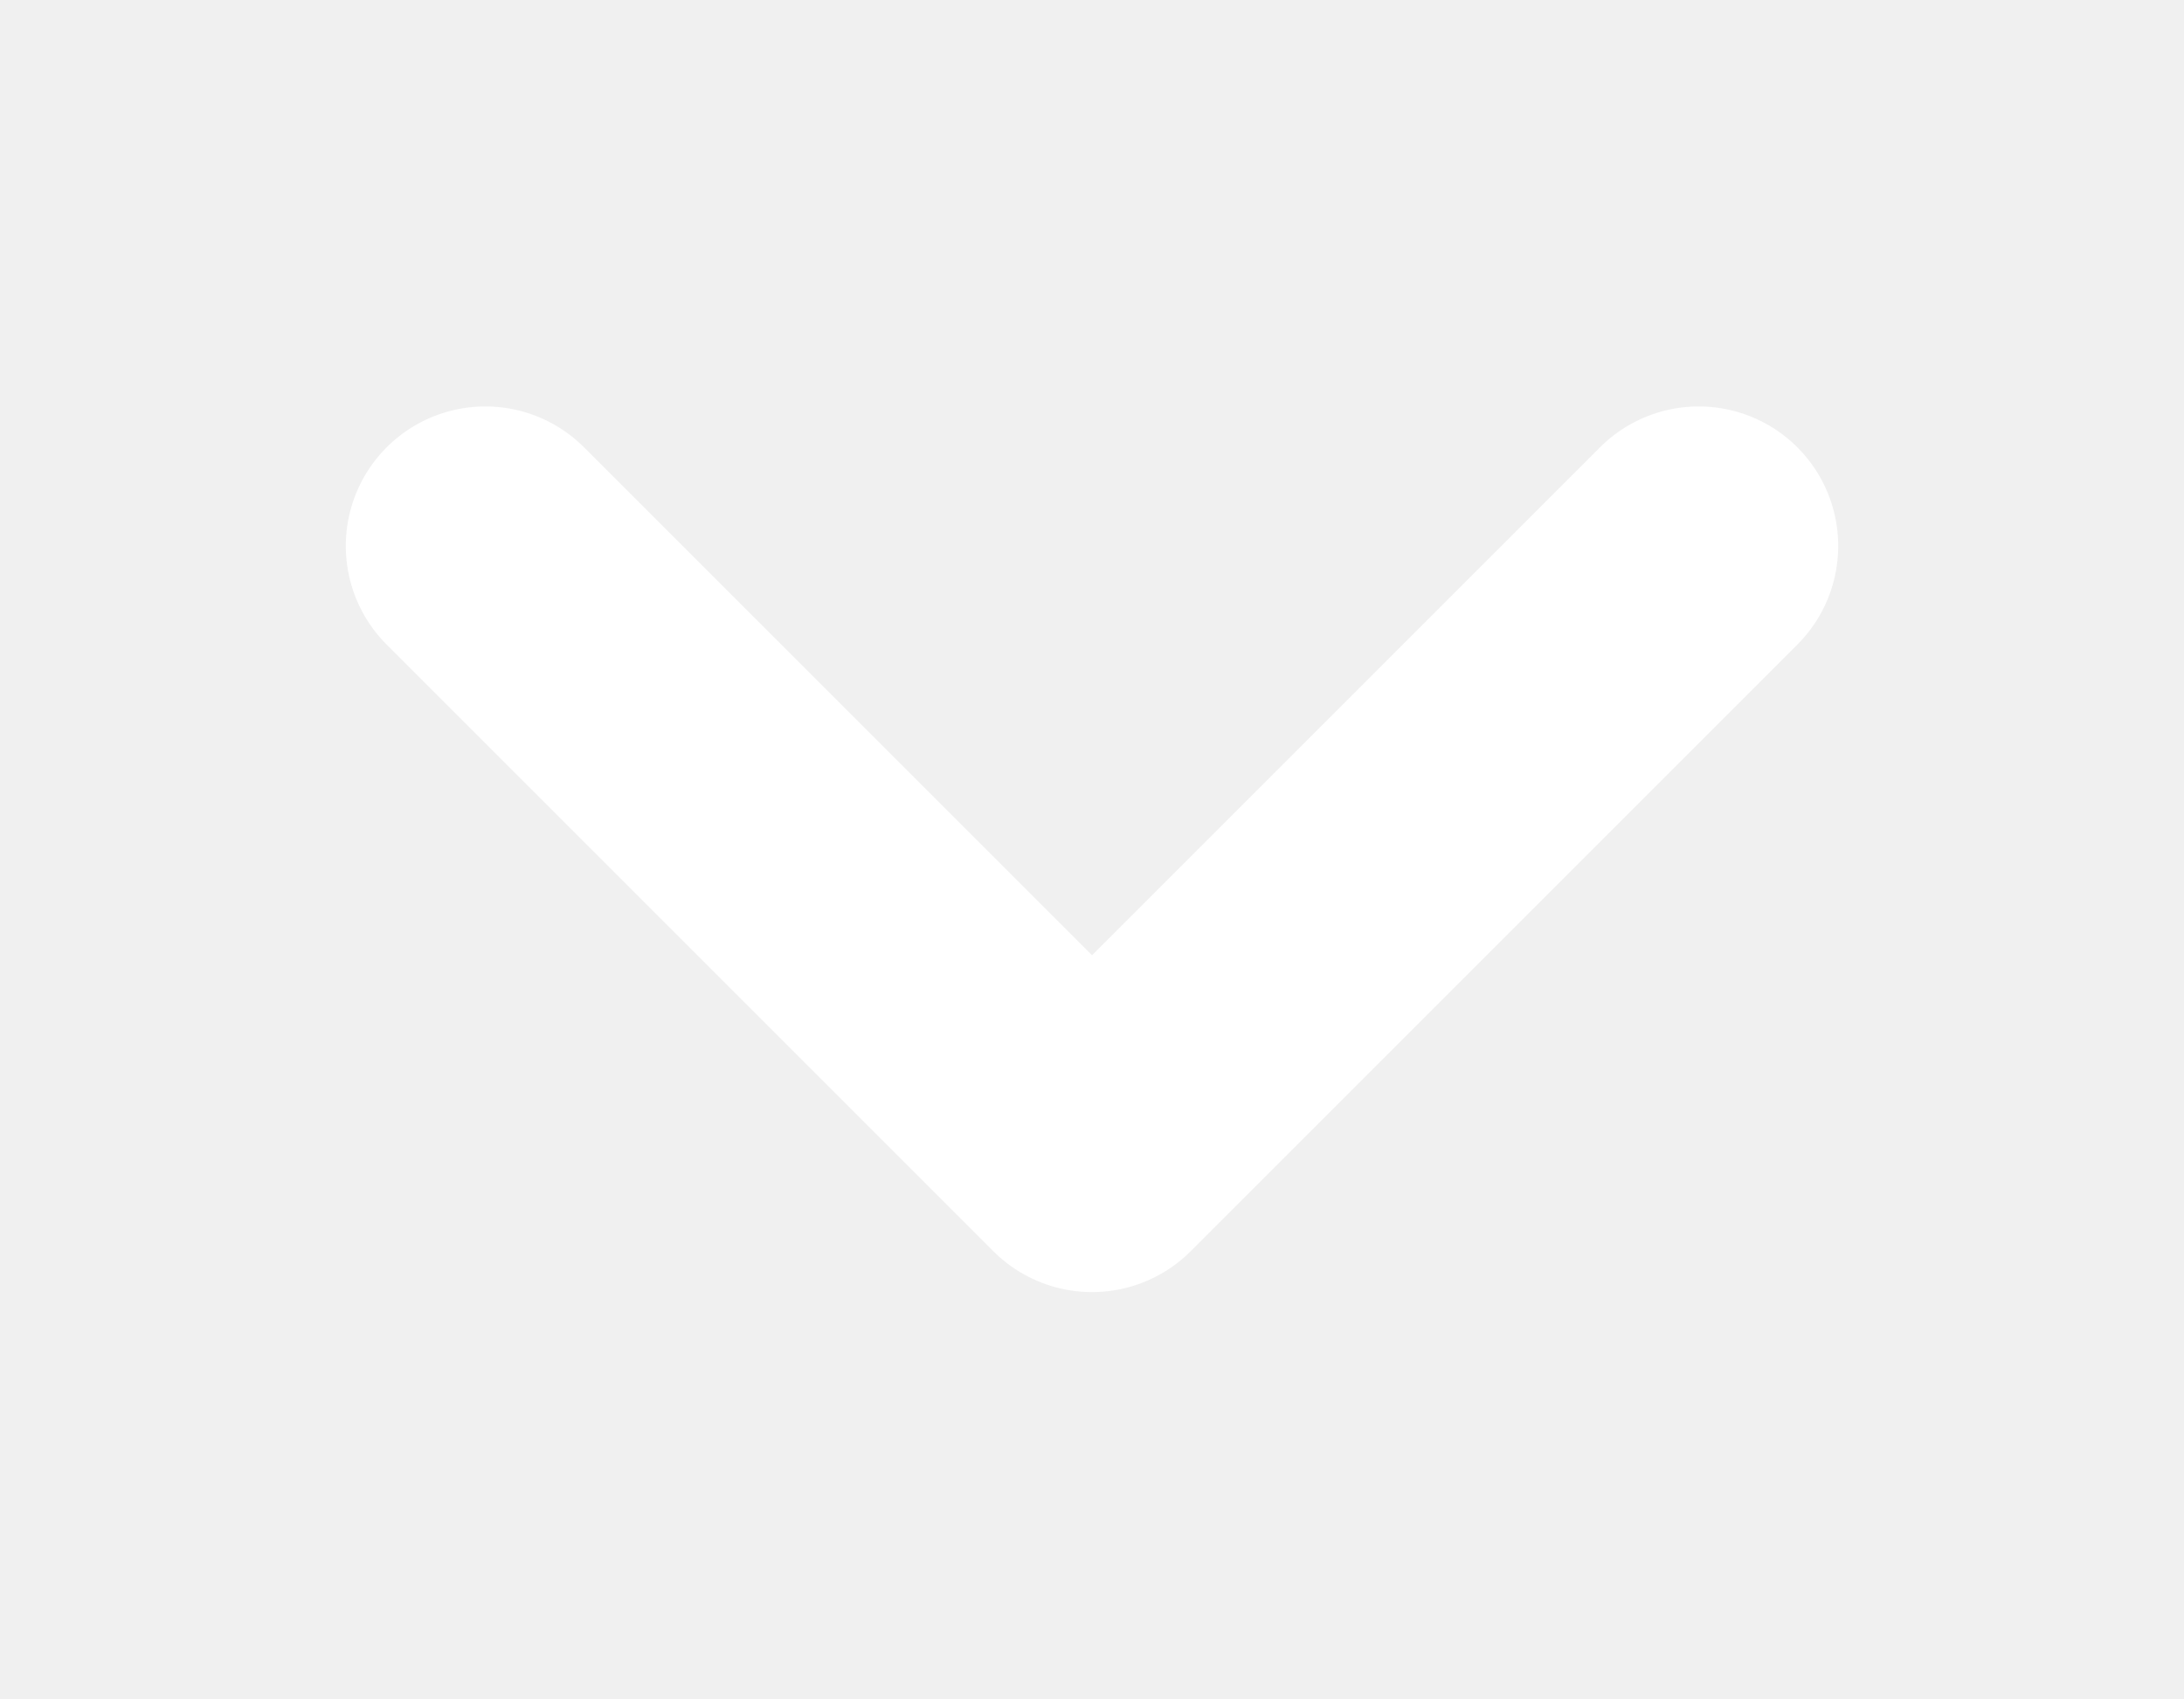
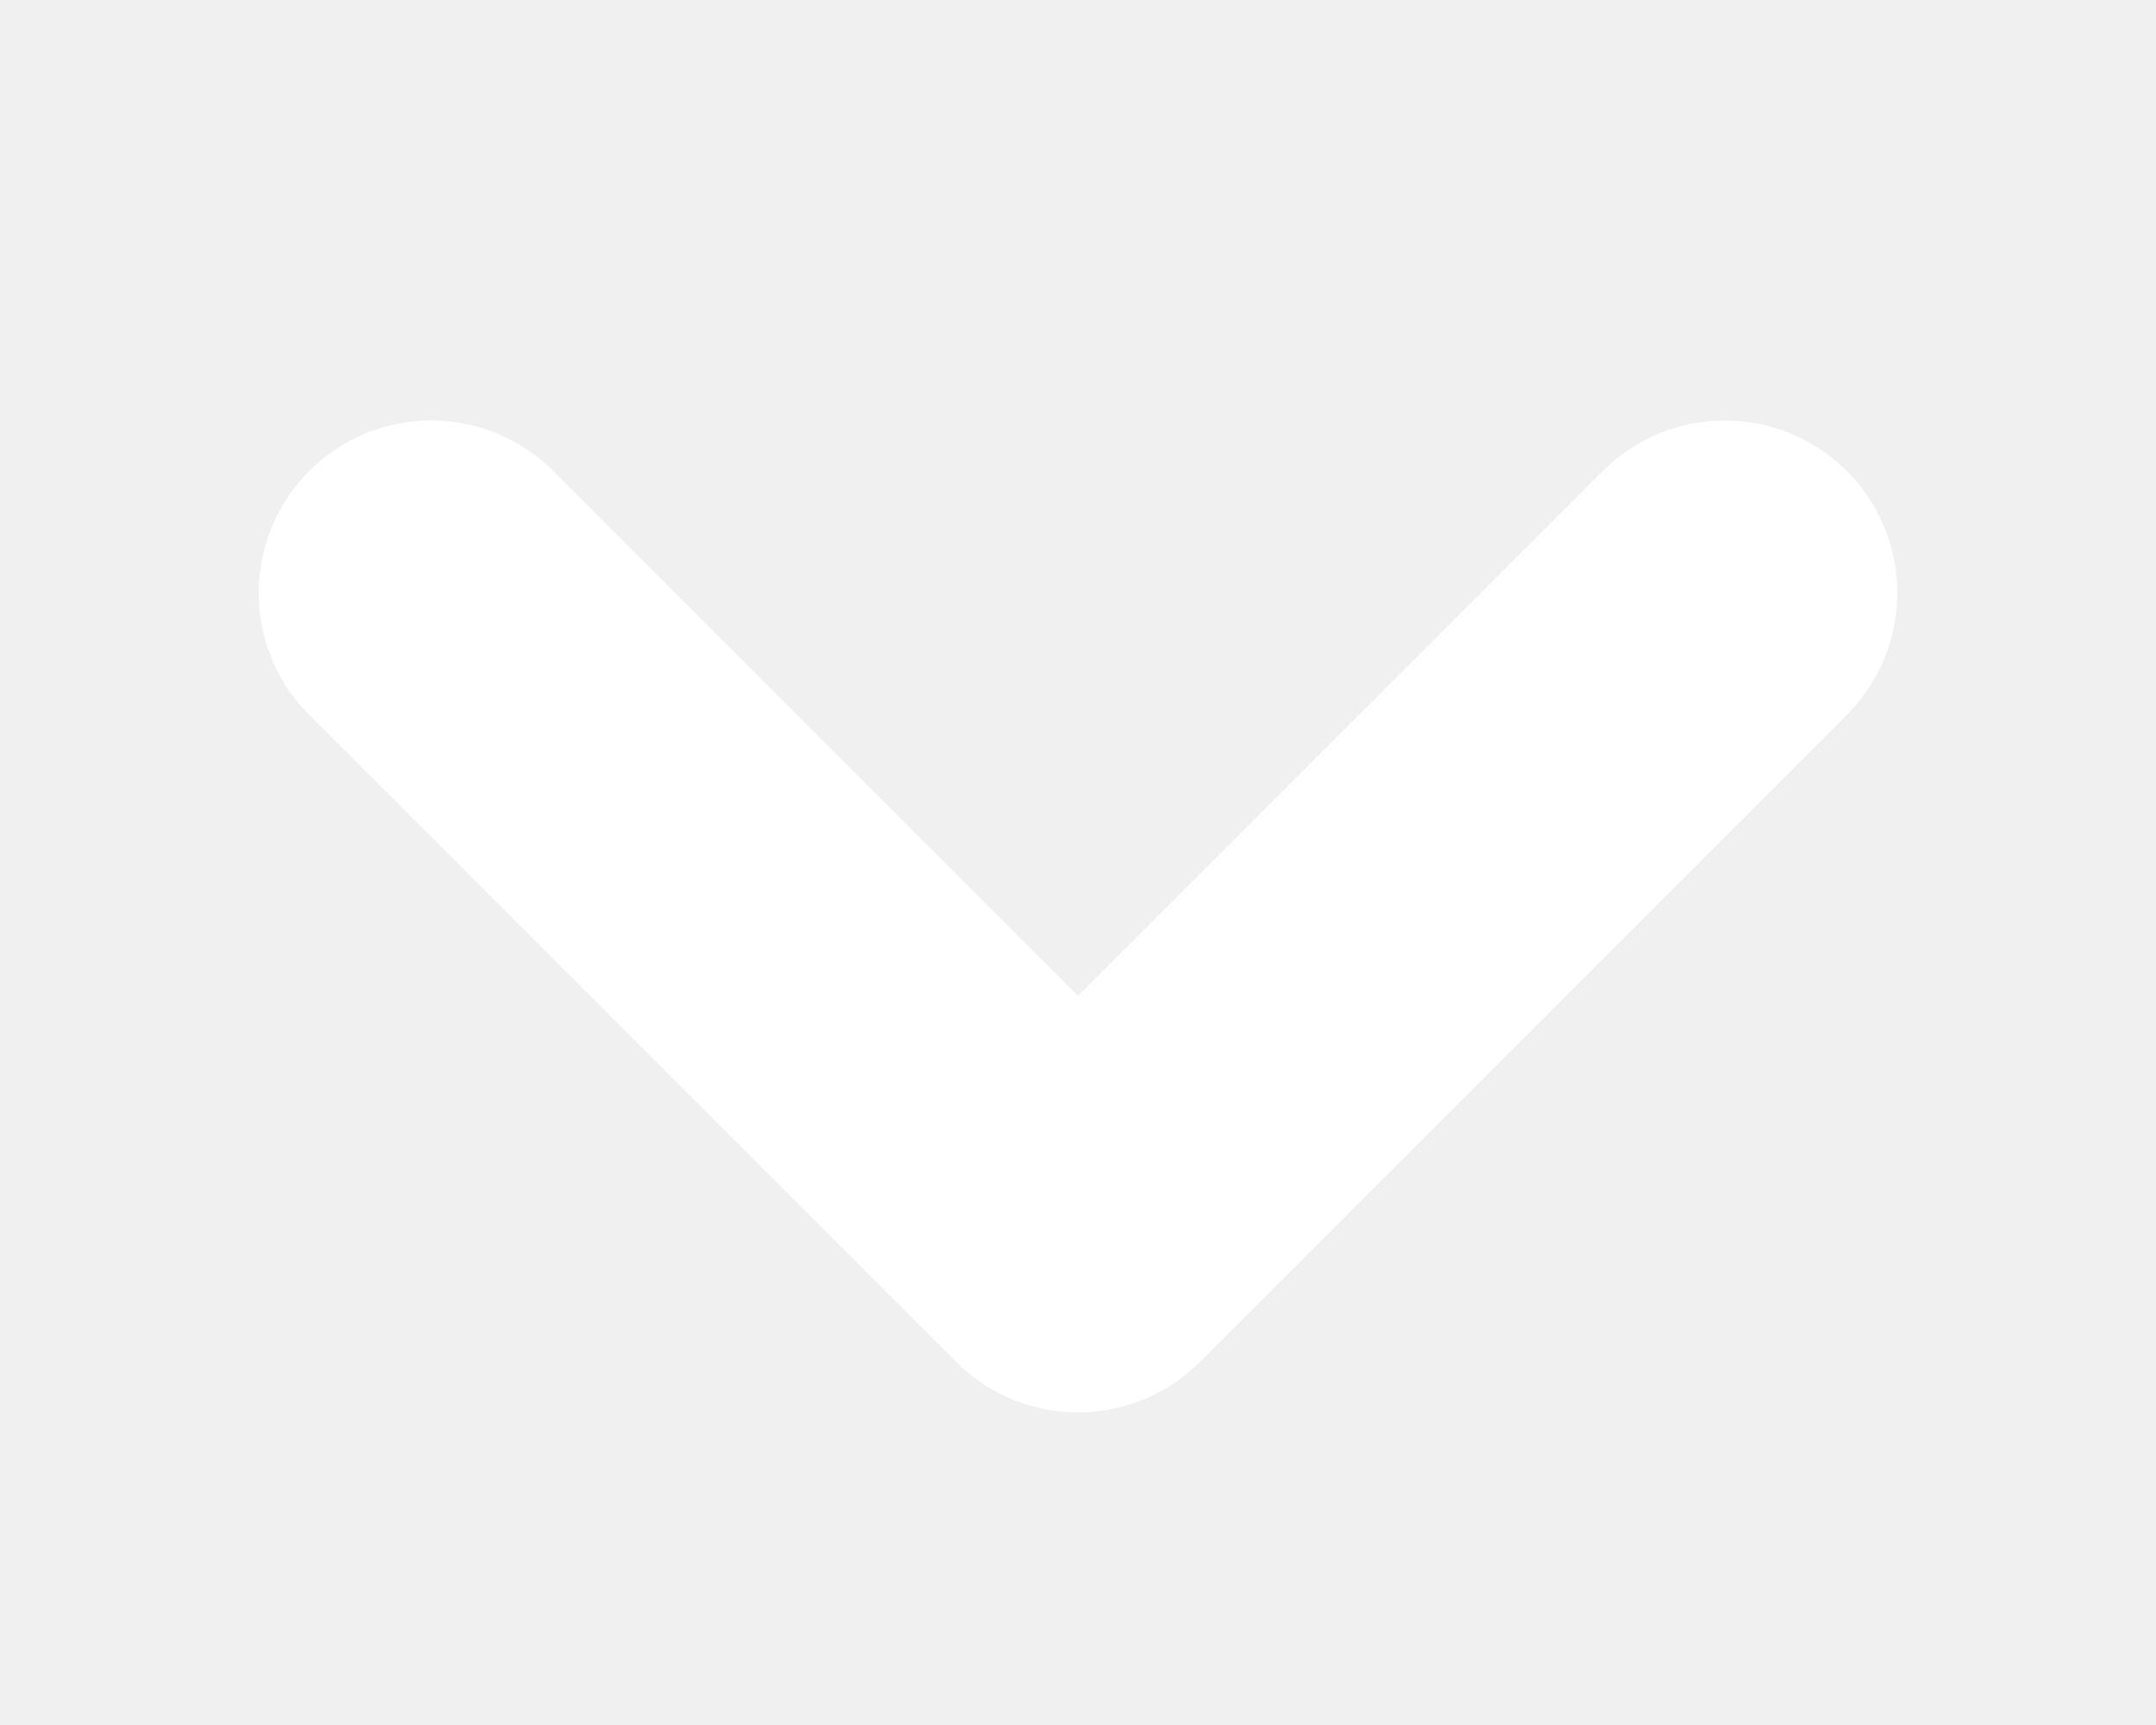
- <svg xmlns="http://www.w3.org/2000/svg" width="9" height="7" version="1.1" viewBox="0 0 9 7">
+ <svg xmlns="http://www.w3.org/2000/svg" width="10" height="8" version="1.1" viewBox="0 0 10 8">
  <style>
    g {
      fill: none;
      stroke: #fff;
-       stroke-width: 1.15;
+       stroke-width: 1.6;
      stroke-linecap: round;
      stroke-linejoin: round;
    }
    #darktext:target + g {
      stroke: #000;
    }
  </style>
  <g id="darktext" />
  <g>
-     <path d="M2 2.25 4.5 4.75 7 2.25" />
+     <path d="M2 2.75 5 5.75 8 2.75" />
  </g>
</svg>
